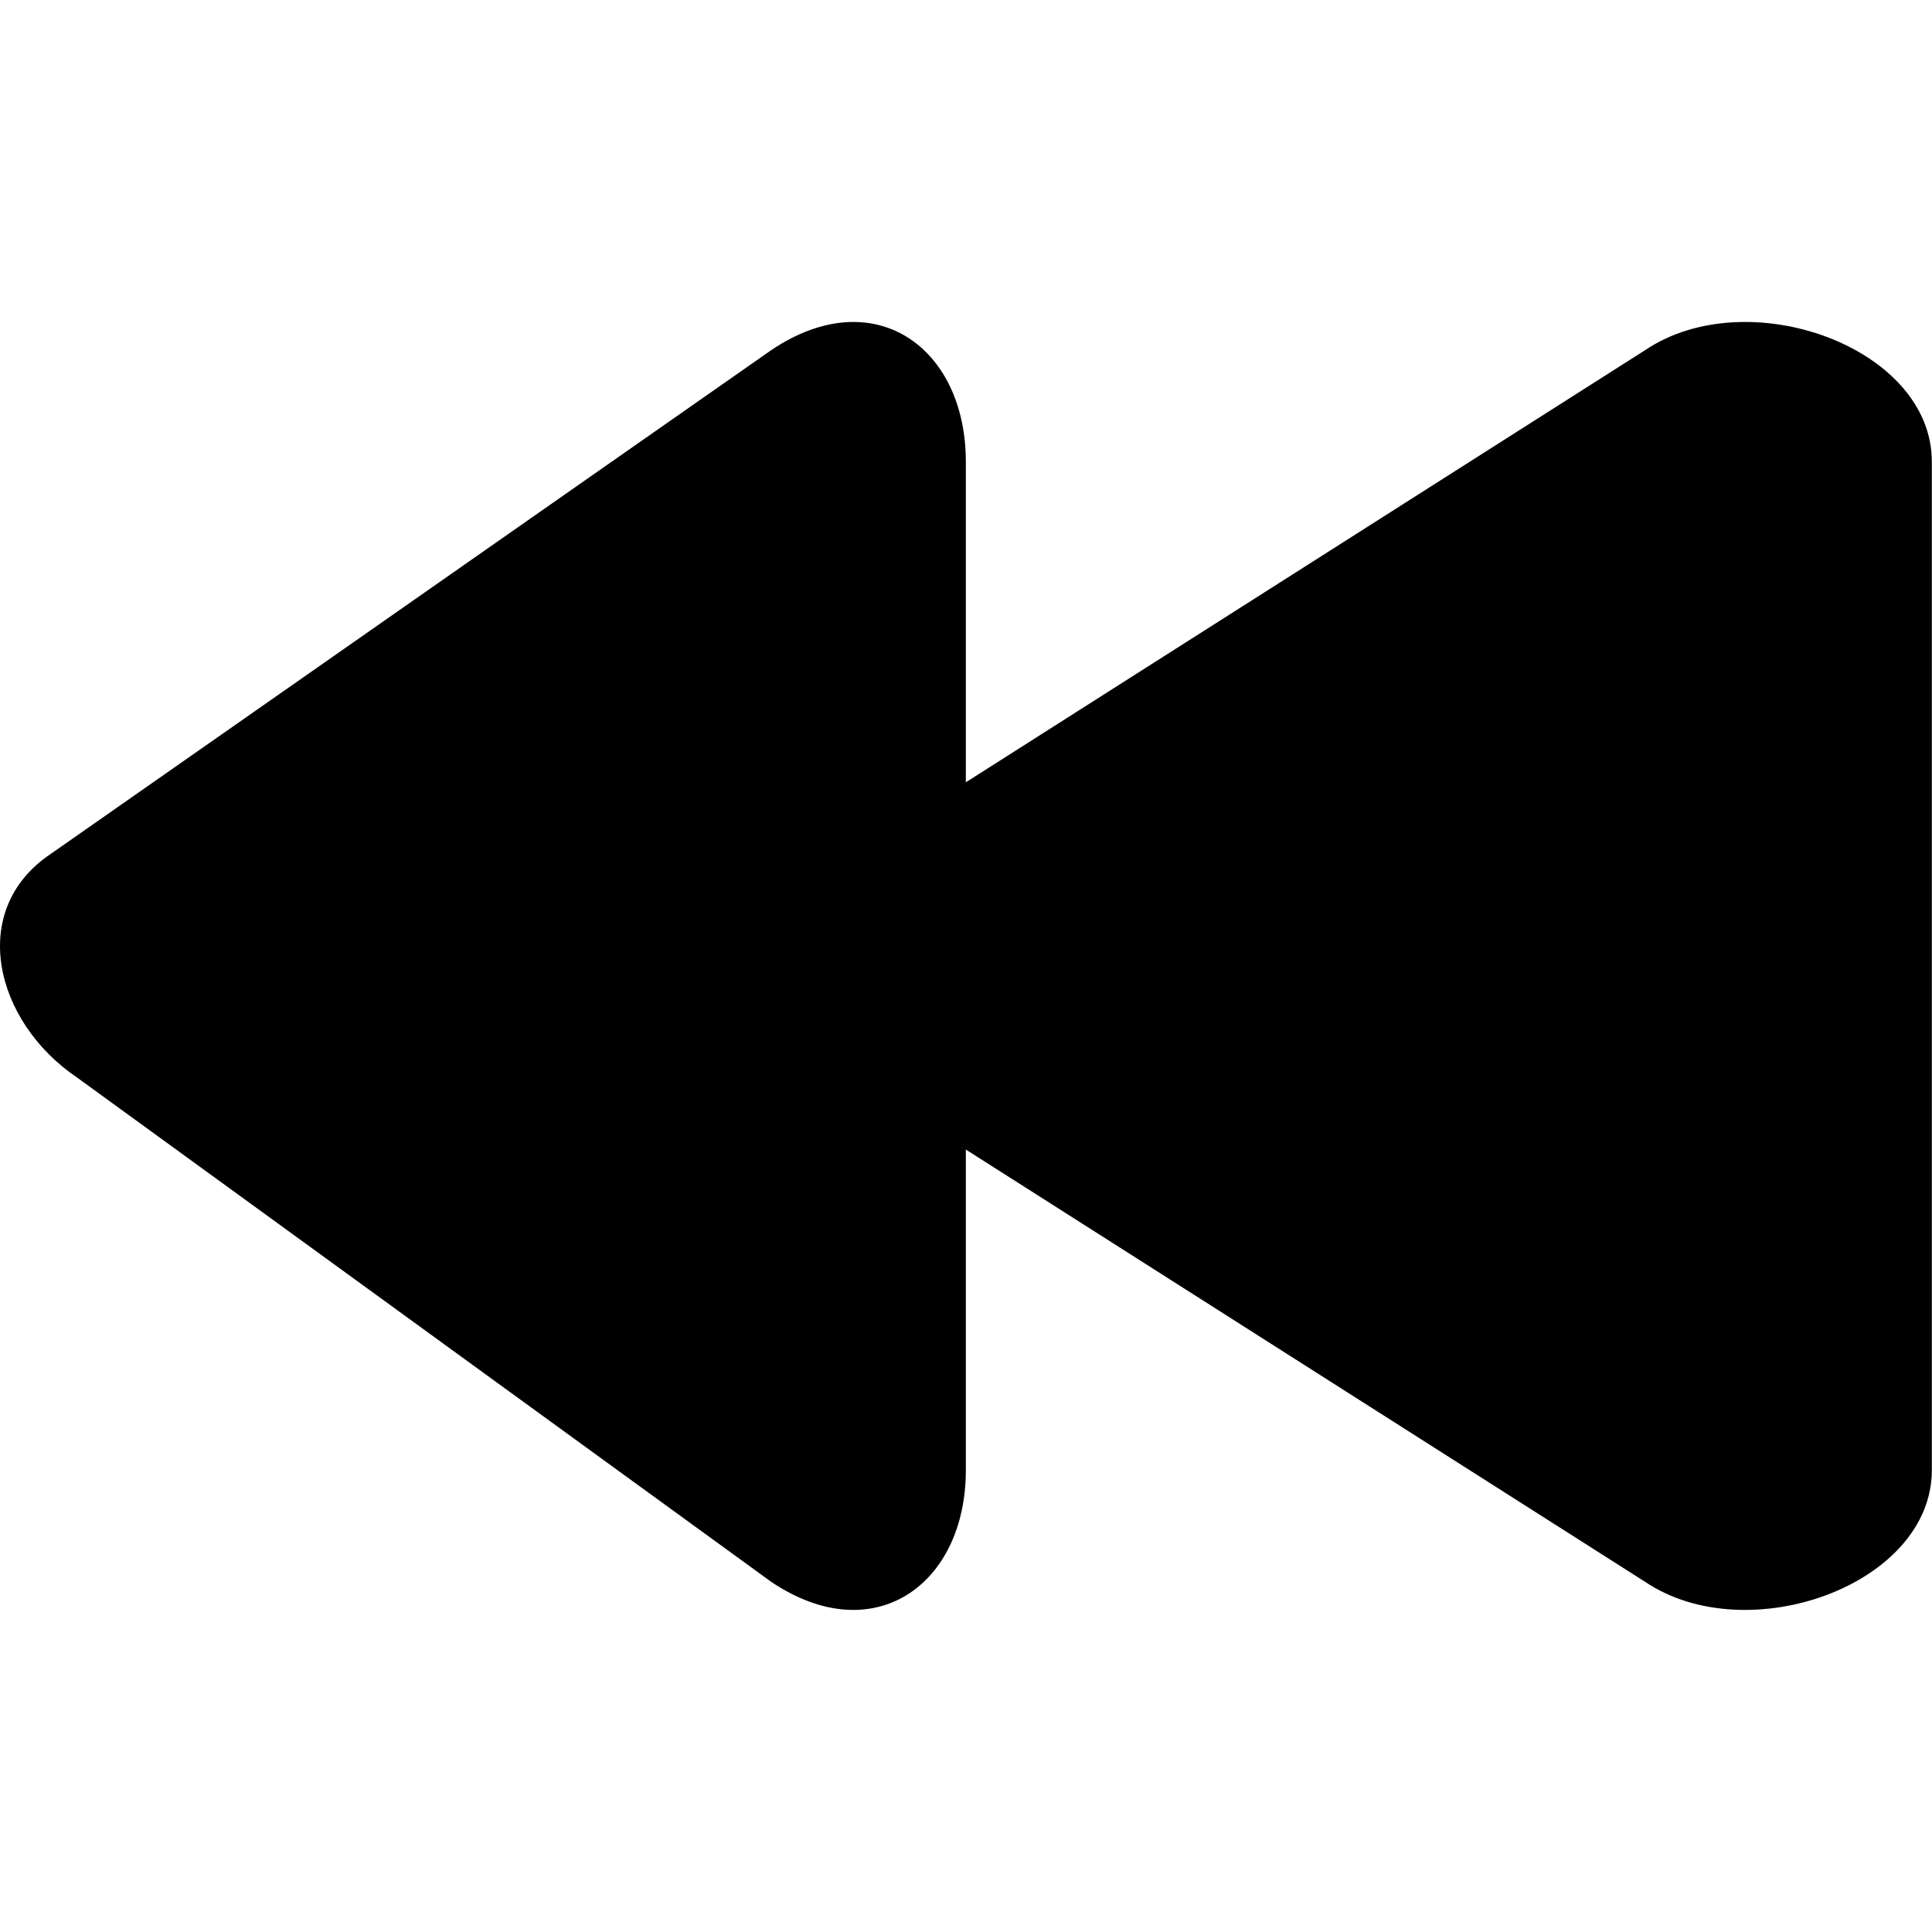
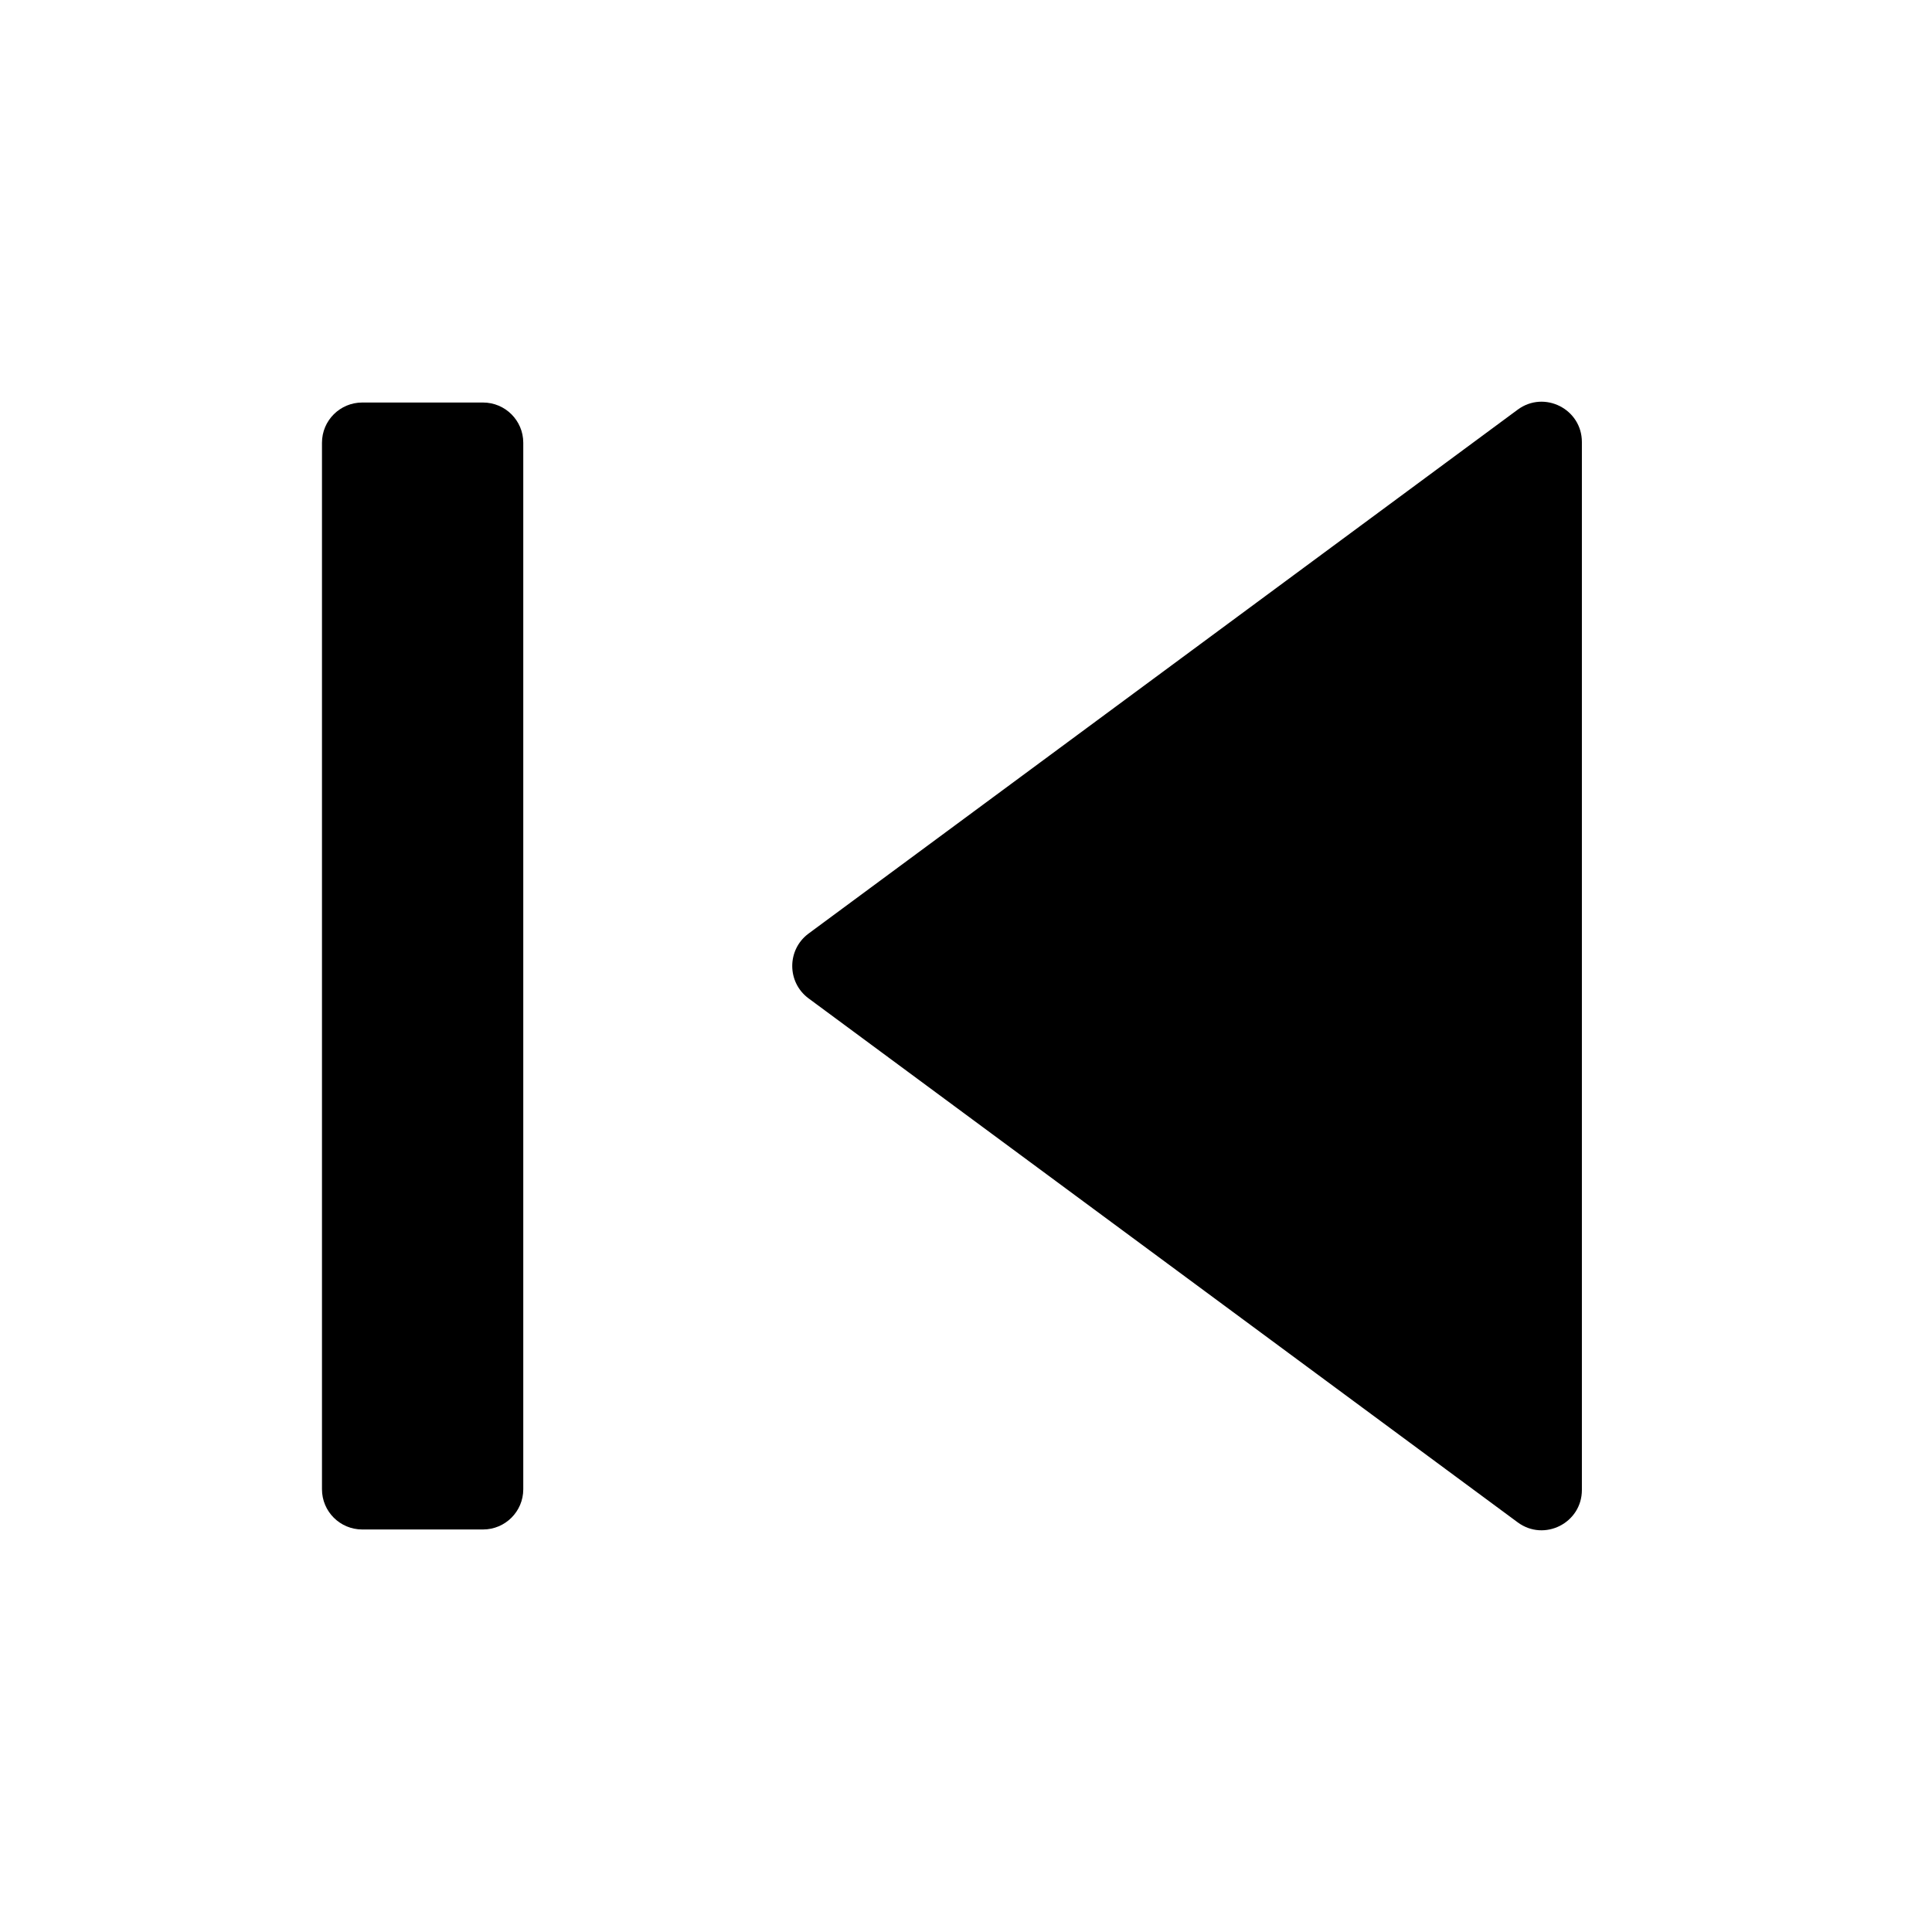
- <svg xmlns="http://www.w3.org/2000/svg" width="24px" height="24px" viewBox="0 -2 12 12" version="1.1">
-   <defs>
- 
- </defs>
-   <g id="Page-1" stroke="none" stroke-width="1" fill="none" fill-rule="evenodd">
-     <g id="Dribbble-Light-Preview" transform="translate(-104, -3805)" fill="#000000">
-       <g id="icons" transform="translate(56, 160)">
-         <path d="M59.999,3645.868 L59.999,3652.131 C59.999,3652.845 58.854,3653.253 58.218,3652.825 L53.999,3650.14 L53.999,3652.131 C53.999,3652.845 53.426,3653.253 52.79,3652.825 L48.479,3649.693 C47.965,3649.346 47.798,3648.653 48.312,3648.306 L52.79,3645.175 C53.426,3644.746 53.999,3645.154 53.999,3645.868 L53.999,3647.859 L58.218,3645.175 C58.854,3644.746 59.999,3645.154 59.999,3645.868" id="previous-[#999]">
- 
- </path>
-       </g>
-     </g>
-   </g>
+ <svg xmlns="http://www.w3.org/2000/svg" aria-hidden="true" focusable="false" viewBox="0 0 32 32" data-testid="MediaPreviousIcon" class="svg-icon icon-md" height="1em" width="1em">
+   <path d="M25.138 6.785C25.578 6.46 26.201 6.774 26.201 7.322V24.678C26.201 25.226 25.578 25.54 25.138 25.215L13.392 16.536C13.032 16.269 13.032 15.73 13.392 15.463L25.138 6.785Z" />
+   <path d="M8 6.667C8.368 6.667 8.667 6.965 8.667 7.333V24.667C8.667 25.035 8.368 25.333 8 25.333H6C5.632 25.333 5.333 25.035 5.333 24.667V7.333C5.333 6.965 5.632 6.667 6 6.667H8Z" />
</svg>
